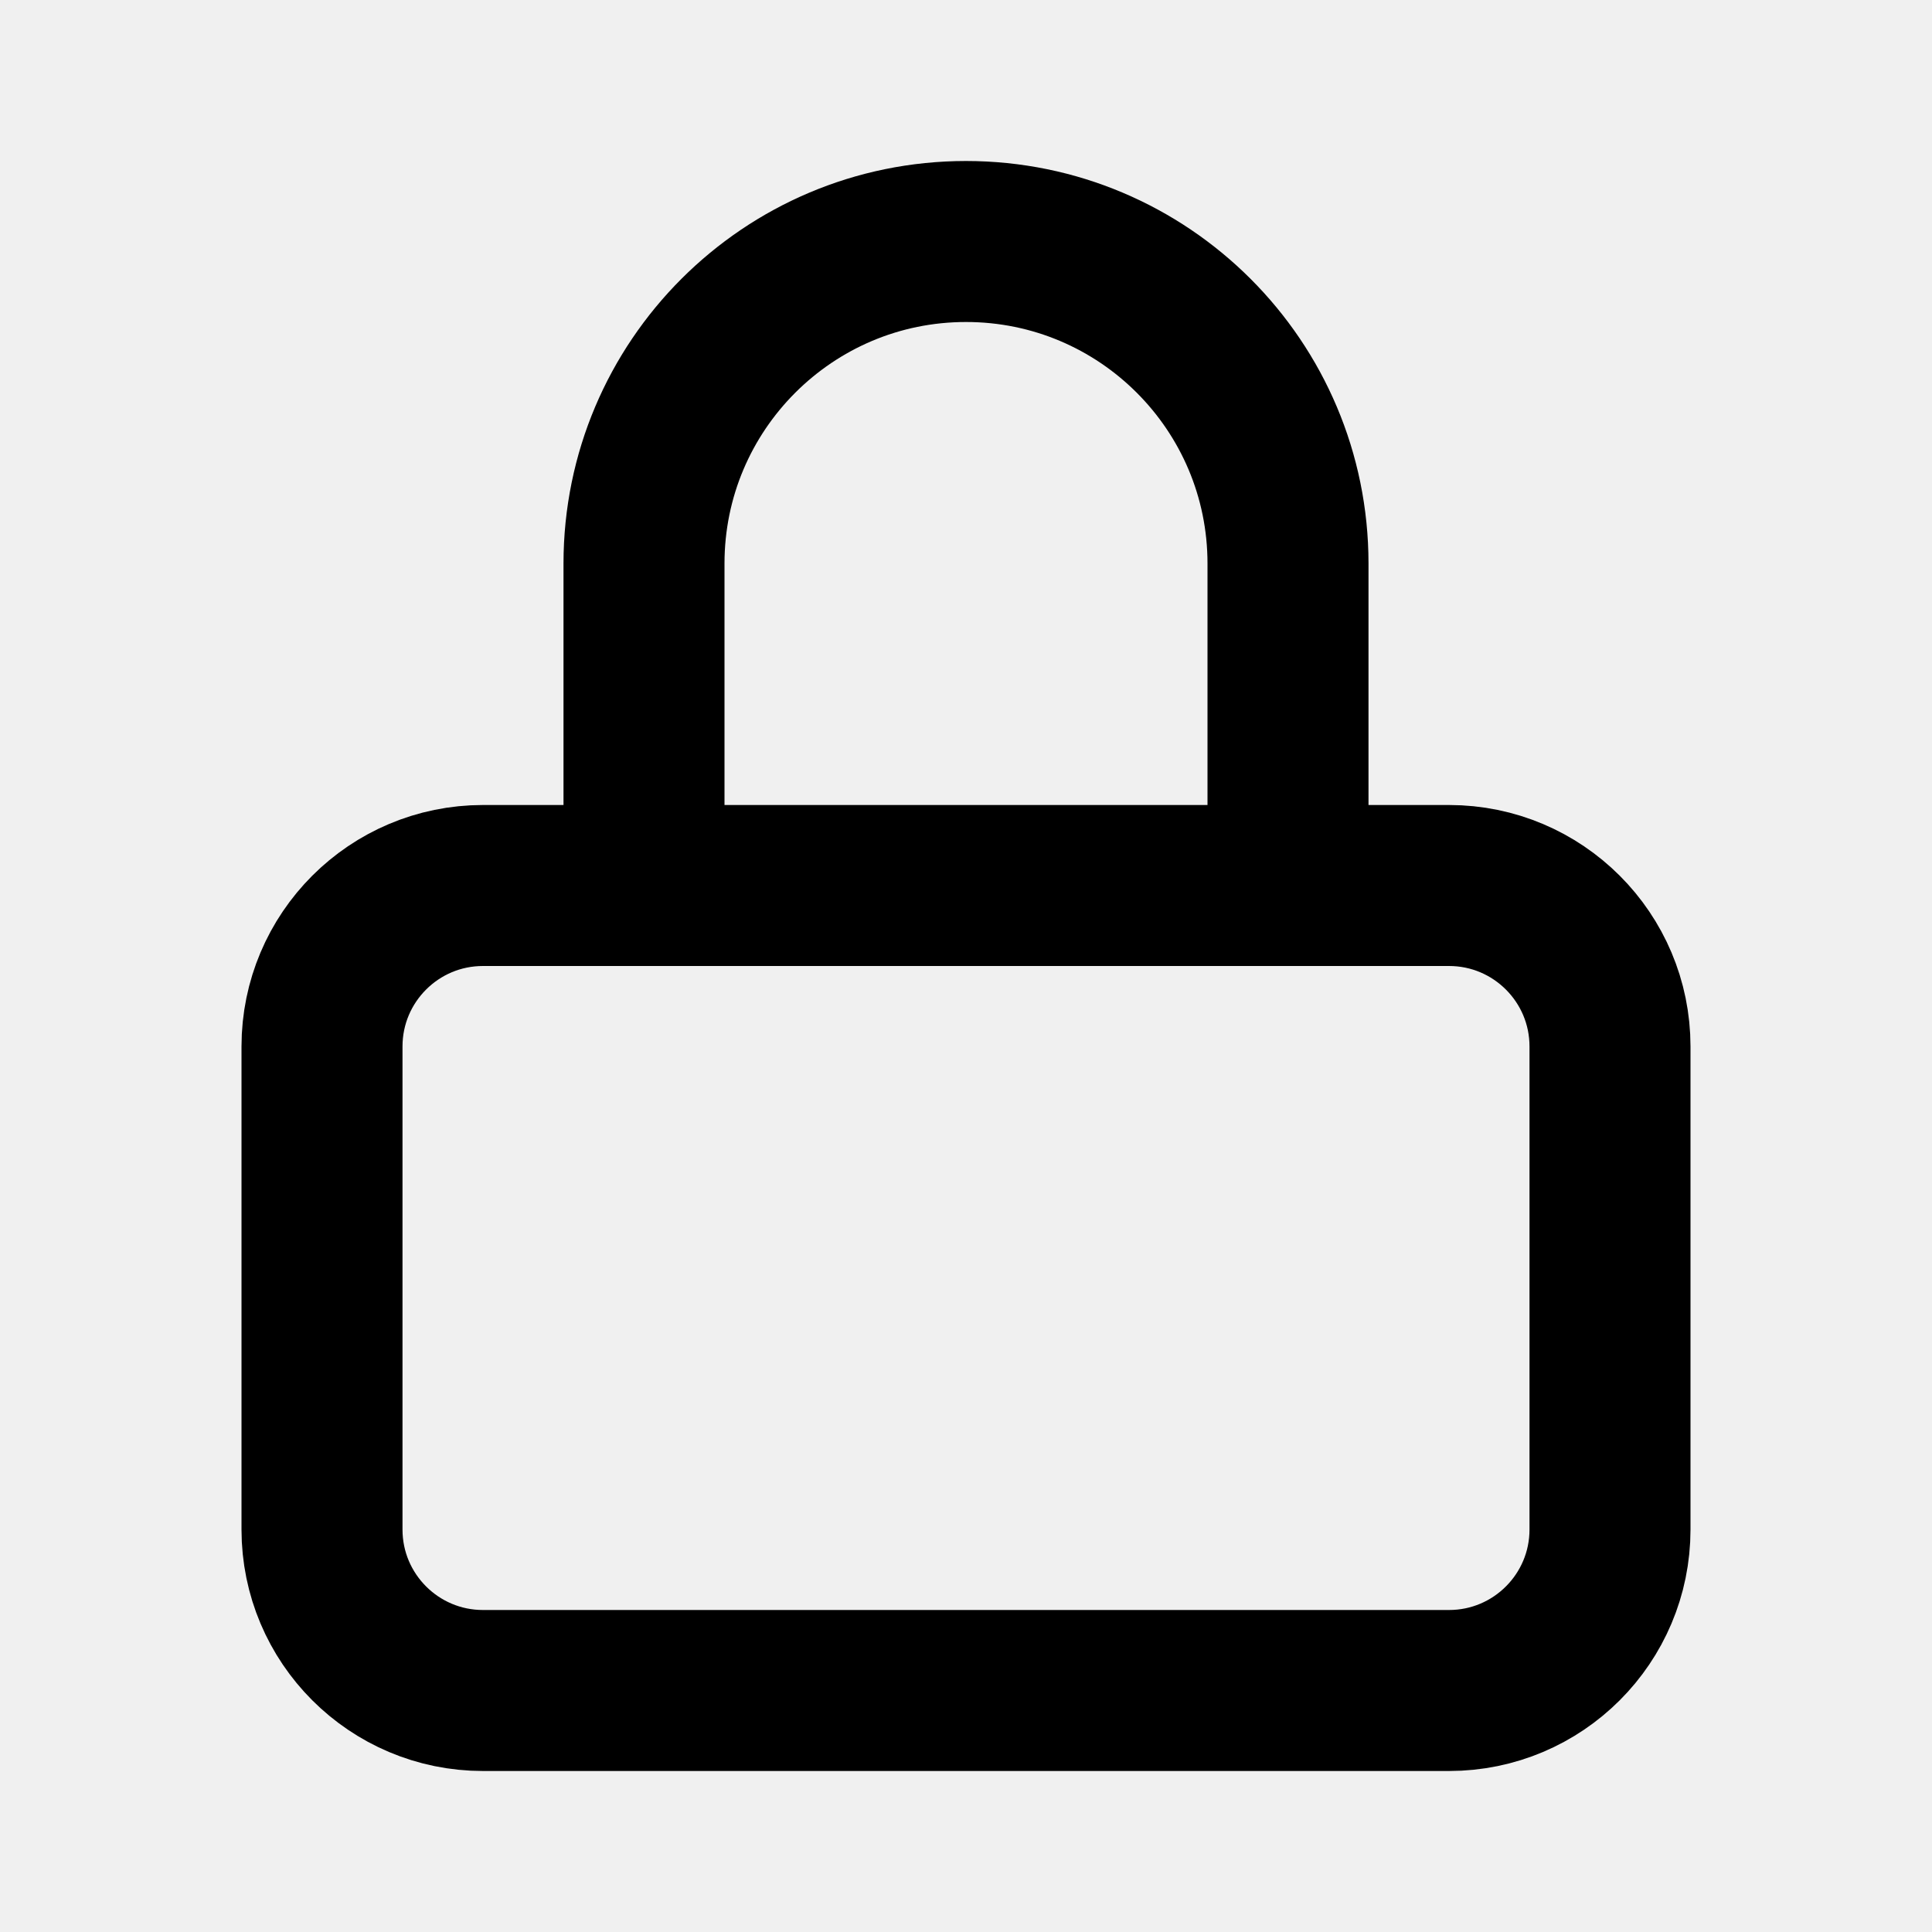
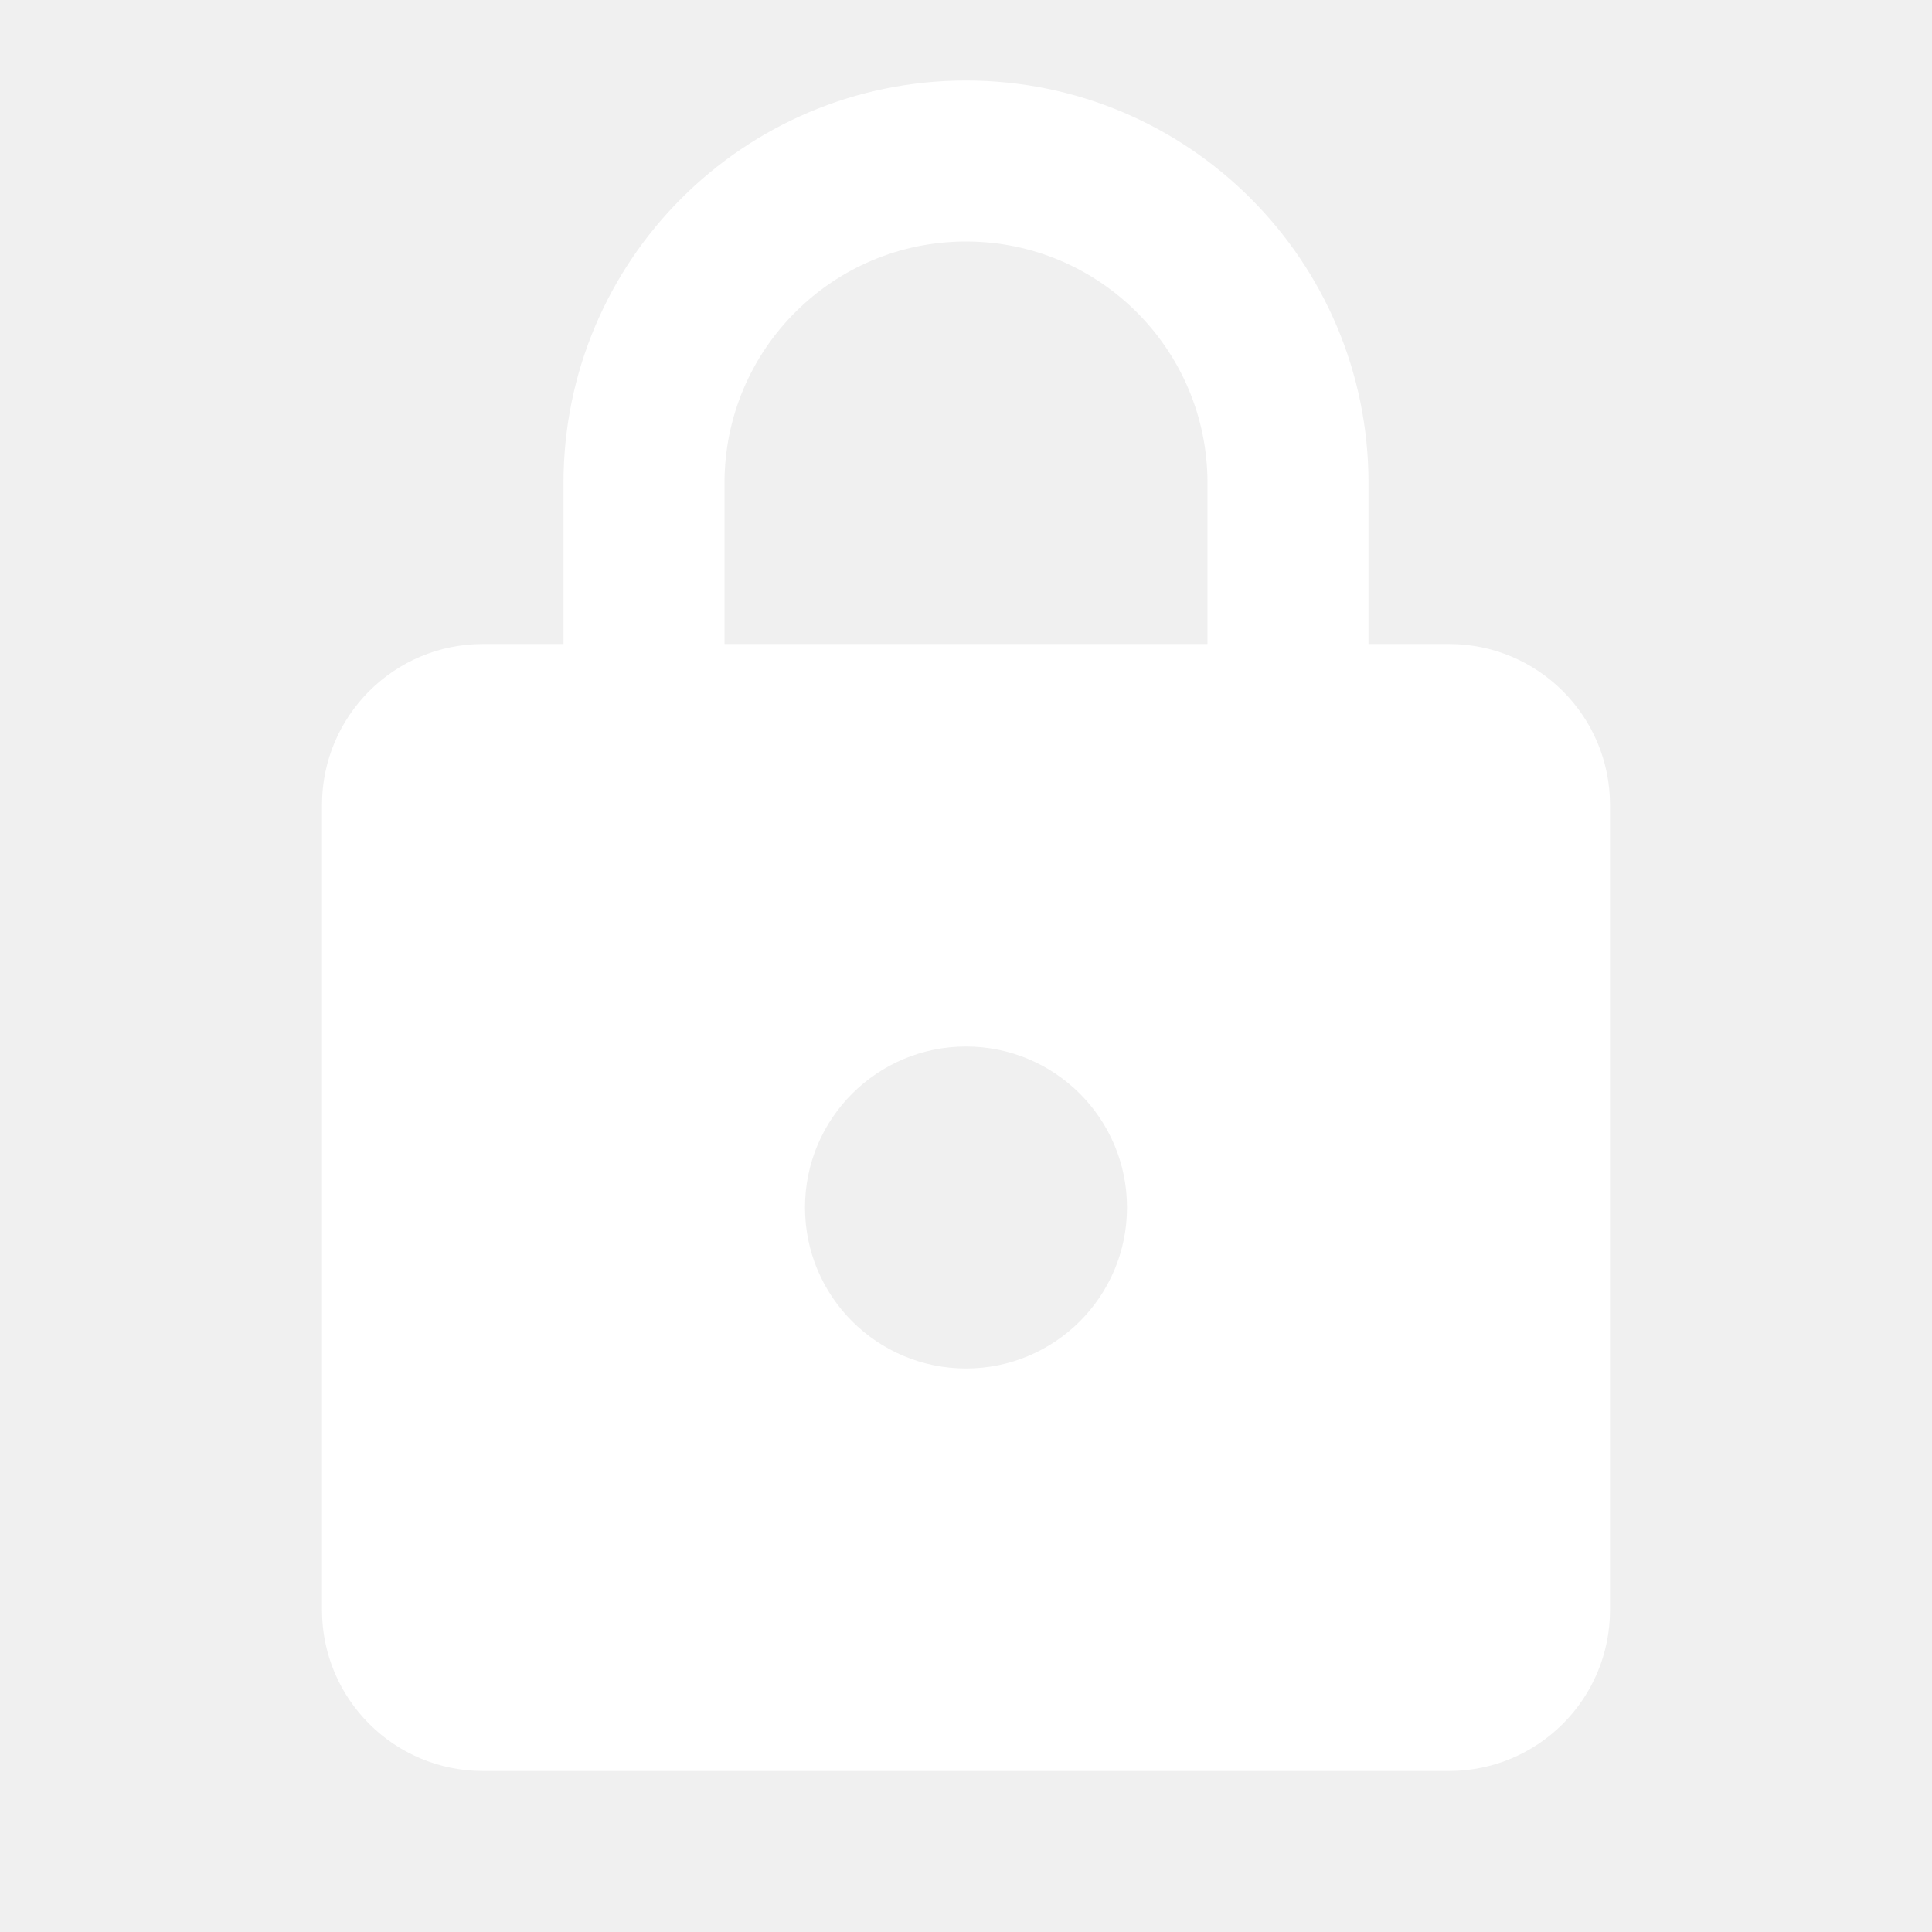
- <svg xmlns="http://www.w3.org/2000/svg" viewBox="0 0 24 24" fill="none" stroke="currentColor" stroke-width="2" stroke-linecap="round" stroke-linejoin="round">
-   <rect x="4" y="11" width="16" height="10" rx="2" />
-   <path d="M8 11V7a4 4 0 0 1 8 0v4" />
+ <svg xmlns="http://www.w3.org/2000/svg" viewBox="0 0 24 24">
+   <path fill="white" d="M12 17a2 2 0 0 0 2-2 2 2 0 0 0-2-2 2 2 0 0 0-2 2 2 2 0 0 0 2 2zm6-9a2 2 0 0 1 2 2v10a2 2 0 0 1-2 2H6a2 2 0 0 1-2-2V10a2 2 0 0 1 2-2h1V6a5 5 0 0 1 10 0v2h1zM12 3a3 3 0 0 0-3 3v2h6V6a3 3 0 0 0-3-3z" />
</svg>
